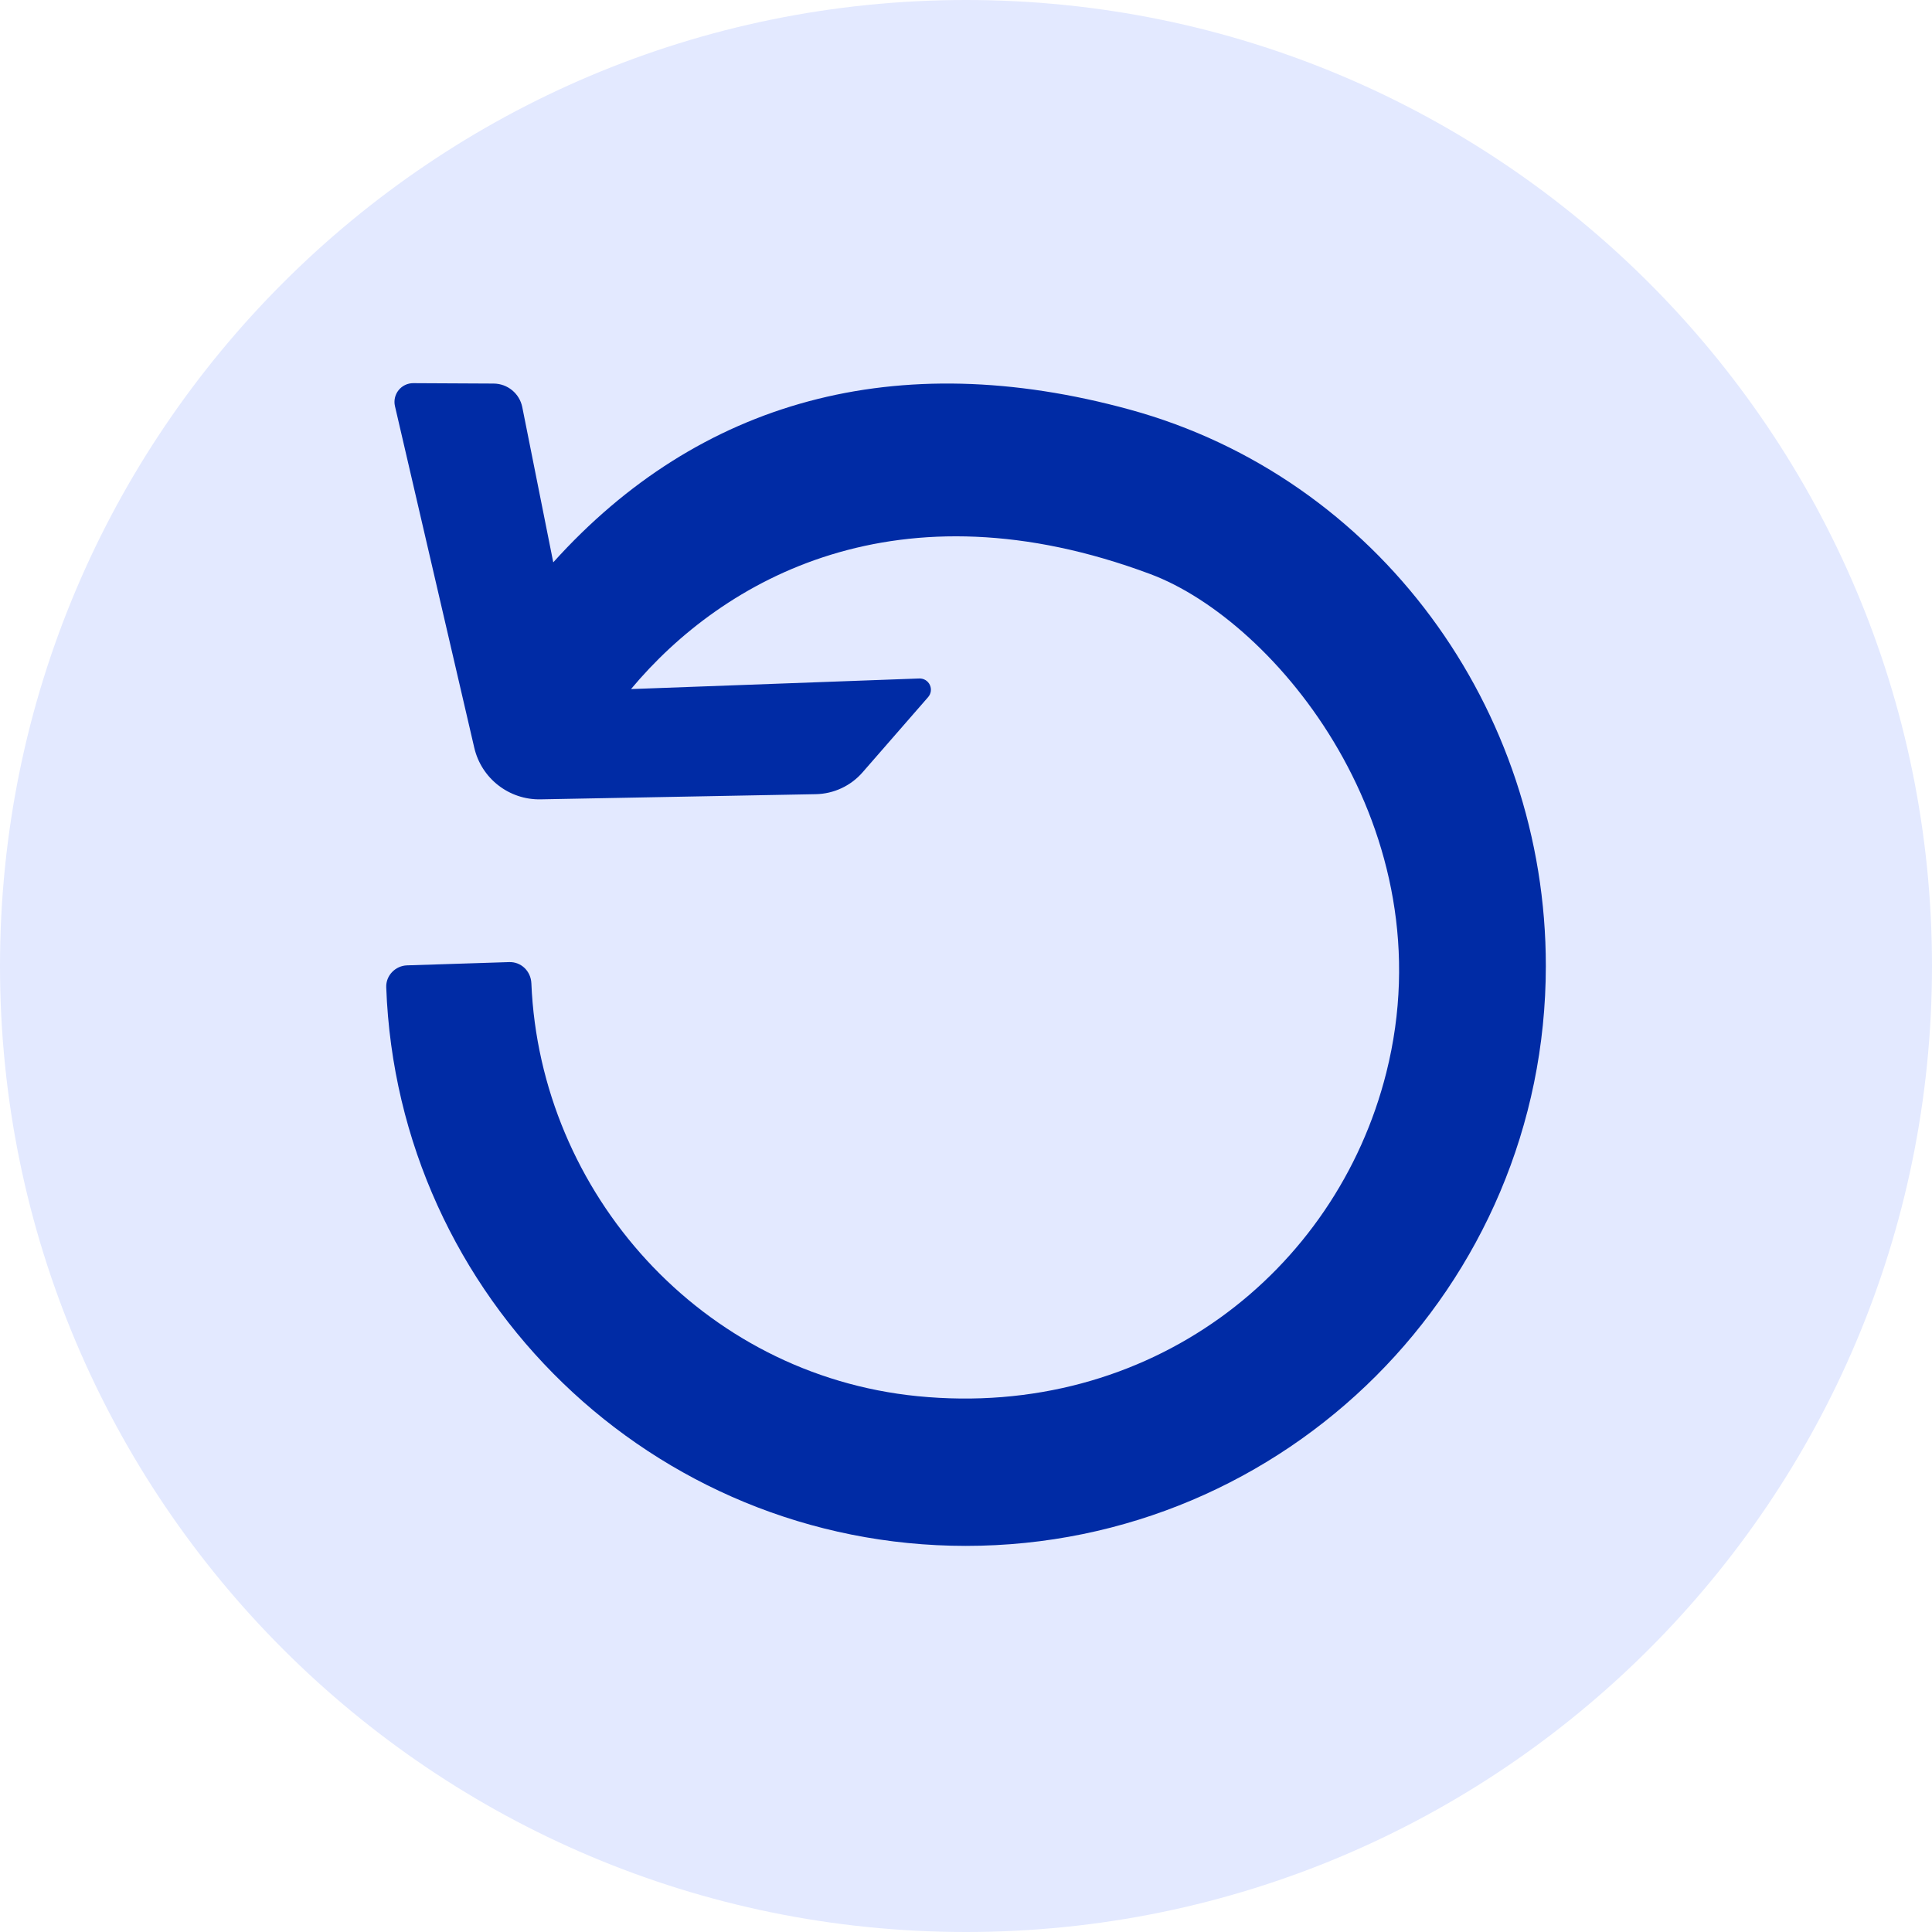
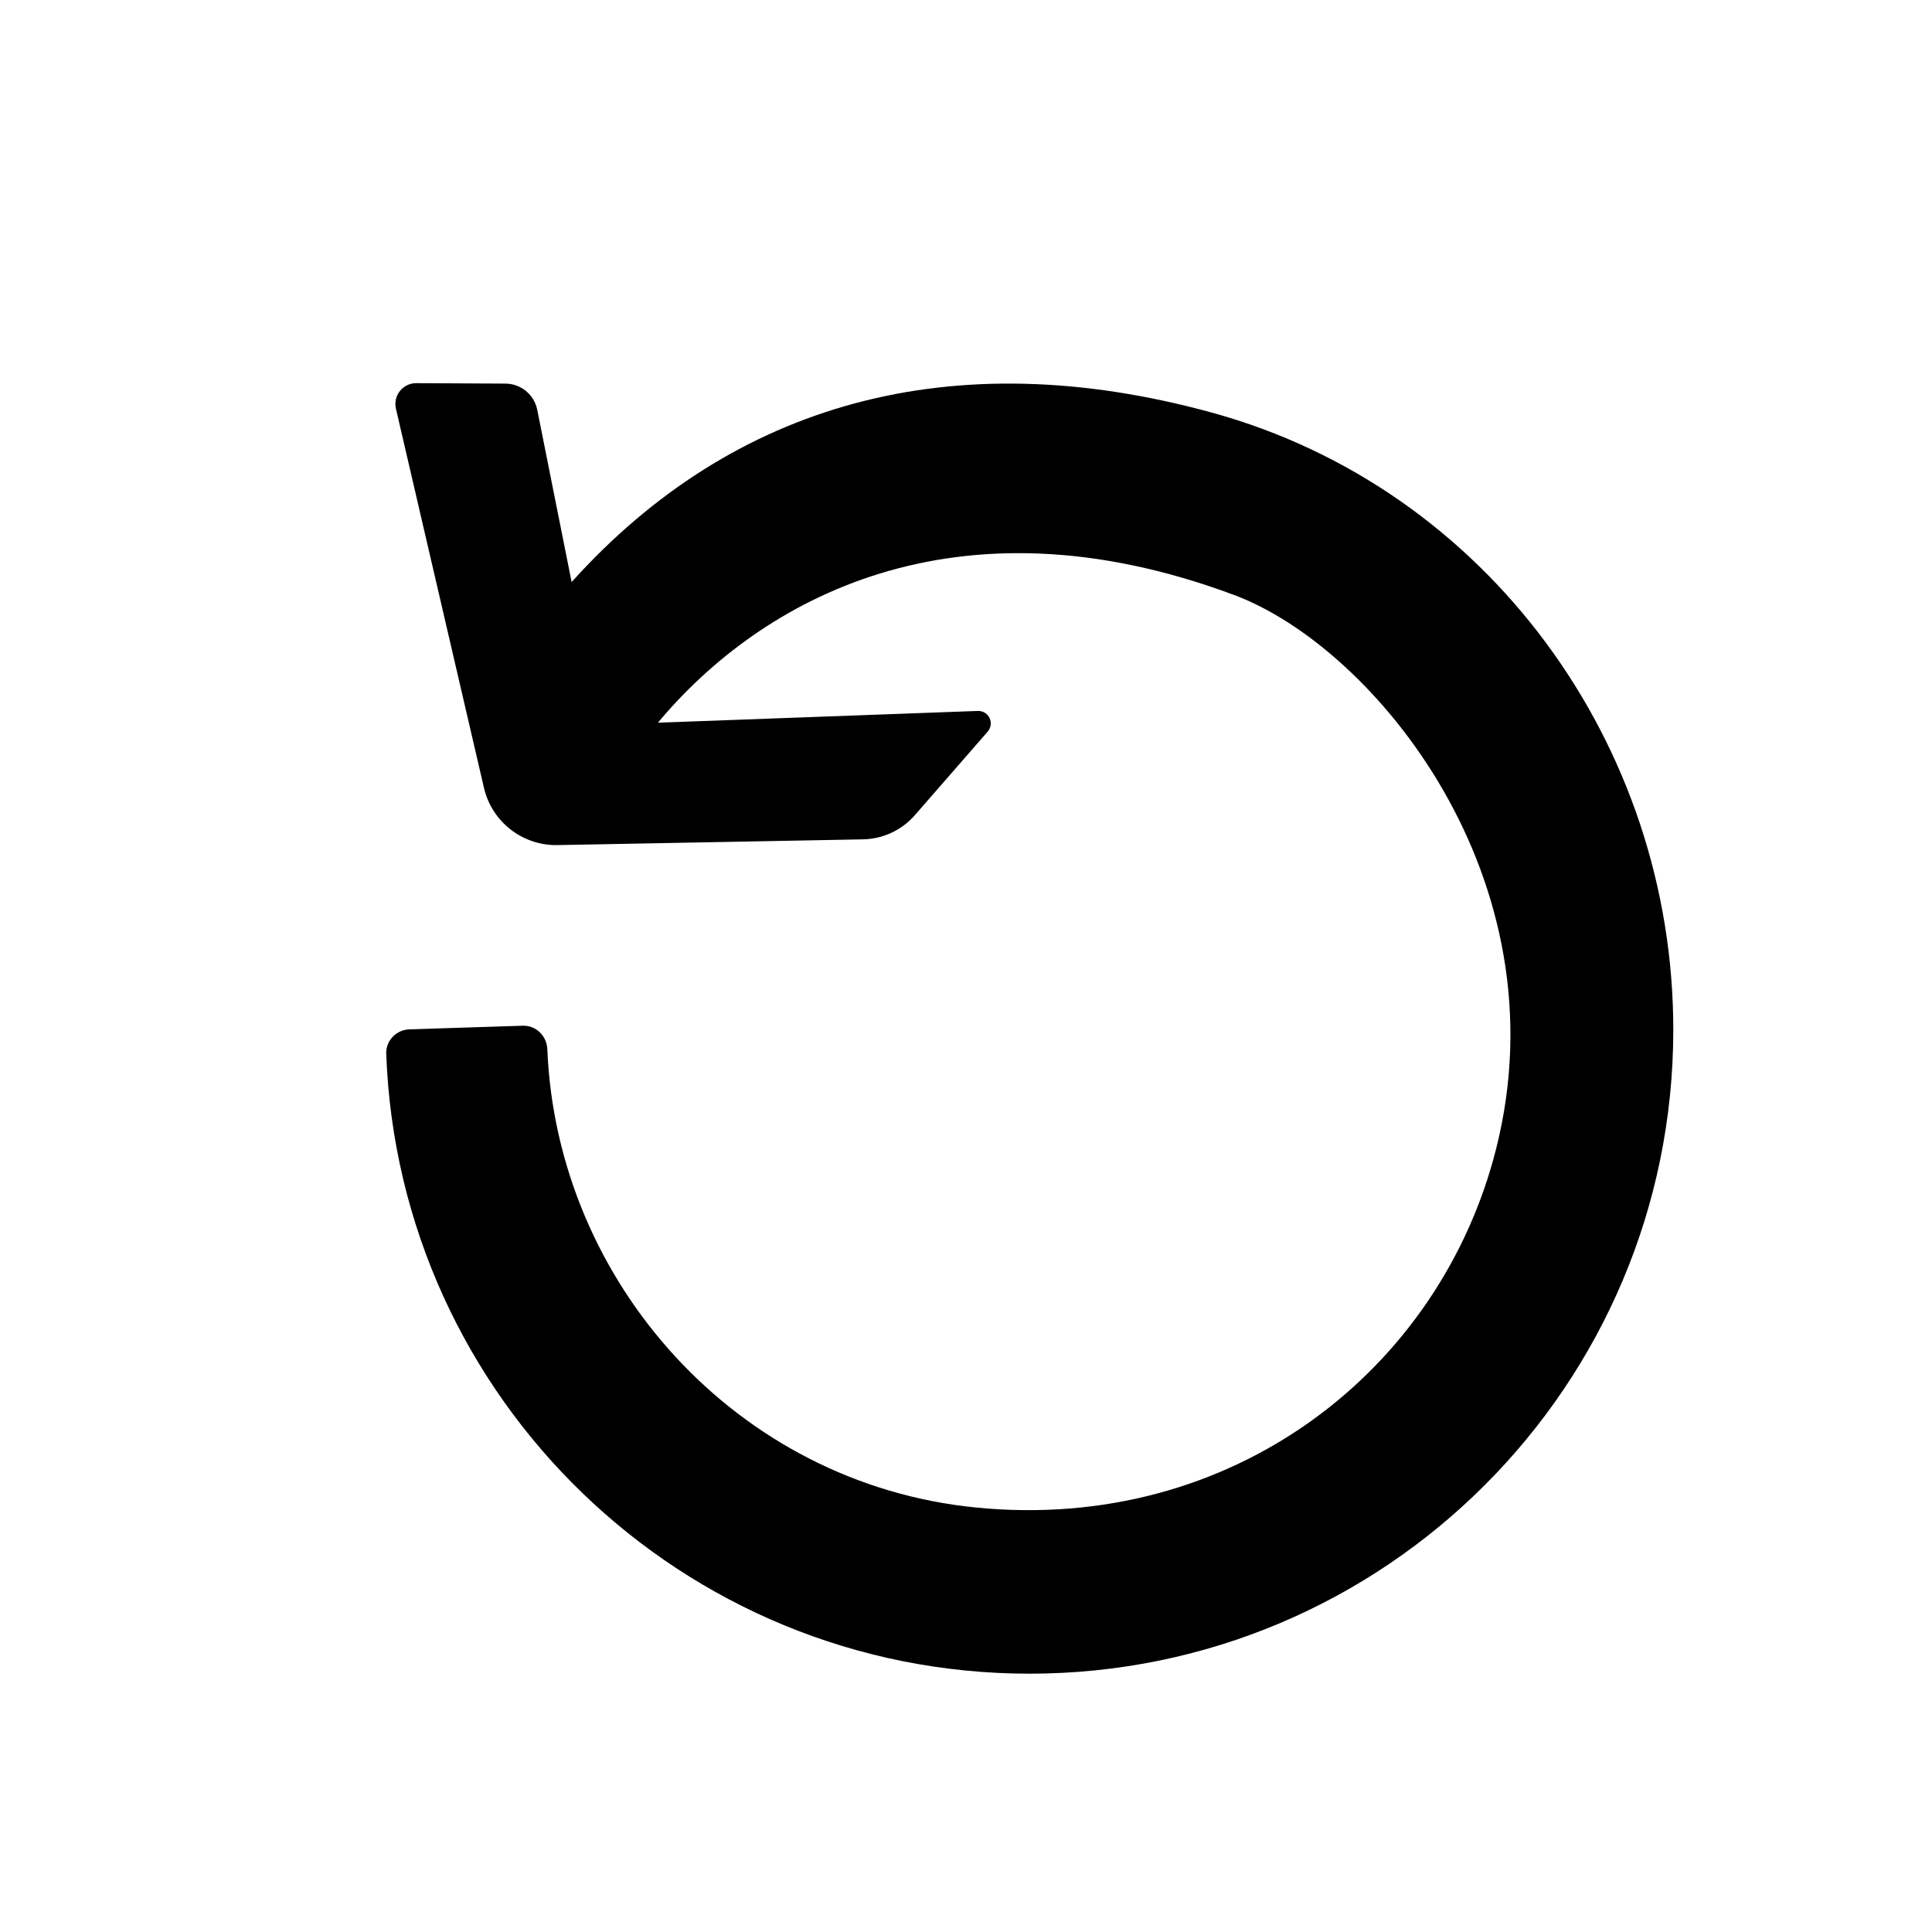
<svg xmlns="http://www.w3.org/2000/svg" xml:space="preserve" viewBox="0 0 512 512">
-   <circle cx="256" cy="256" r="256" fill="#e3e9ff" />
-   <path fill="#002ba5" d="M409.662 256.011c-.026 84.875-68.834 153.665-153.704 153.665-82.988 0-150.618-65.772-153.602-148.04-.113-3.105 2.414-5.706 5.52-5.805l27.046-.866c3.206-.103 5.764 2.416 5.896 5.621 2.288 55.498 45.114 103.74 102.36 109.418 61.318 6.082 110.863-32.776 124.197-85.695 16.244-64.471-29.154-119.698-62.523-132.169-66.754-24.947-113.087 1.092-137.627 30.472l76.388-2.808a2.979 2.979 0 0 1 2.355 4.934l-17.389 19.95a16.86 16.86 0 0 1-12.389 5.777l-72.95 1.37a17.68 17.68 0 0 1-17.553-13.676l-21.018-90.53a4.965 4.965 0 0 1 4.86-6.087l21.289.107a7.785 7.785 0 0 1 7.595 6.261l8.207 41.117c38.63-42.892 90.945-57.436 152.808-40.472 65.741 18.027 110.288 79.284 110.234 147.456" />
+   <path class="icon-background" fill="none" d="M0 0h512v512H0Z" />
+   <path class="icon-primary" fill="currentcolor" d="M443.438 272.988c-.03 94.203-76.4 170.554-170.598 170.554-92.109 0-167.172-73.001-170.484-164.311-.125-3.446 2.68-6.332 6.126-6.443l30.02-.961c3.559-.114 6.398 2.682 6.544 6.24 2.54 61.597 50.072 115.14 113.61 121.443 68.057 6.75 123.047-36.379 137.846-95.114 18.03-71.557-32.357-132.853-69.394-146.695-74.09-27.689-125.515 1.212-152.753 33.821l84.784-3.116a3.306 3.306 0 0 1 2.613 5.476l-19.3 22.142a18.707 18.707 0 0 1-13.75 6.412l-80.969 1.522a19.621 19.621 0 0 1-19.481-15.18l-23.328-100.48a5.51 5.51 0 0 1 5.395-6.756l23.627.119a8.64 8.64 0 0 1 8.43 6.949l9.11 45.636c42.876-47.606 100.94-63.749 169.602-44.92 72.967 20.008 122.41 87.998 122.35 163.662" />
</svg>
